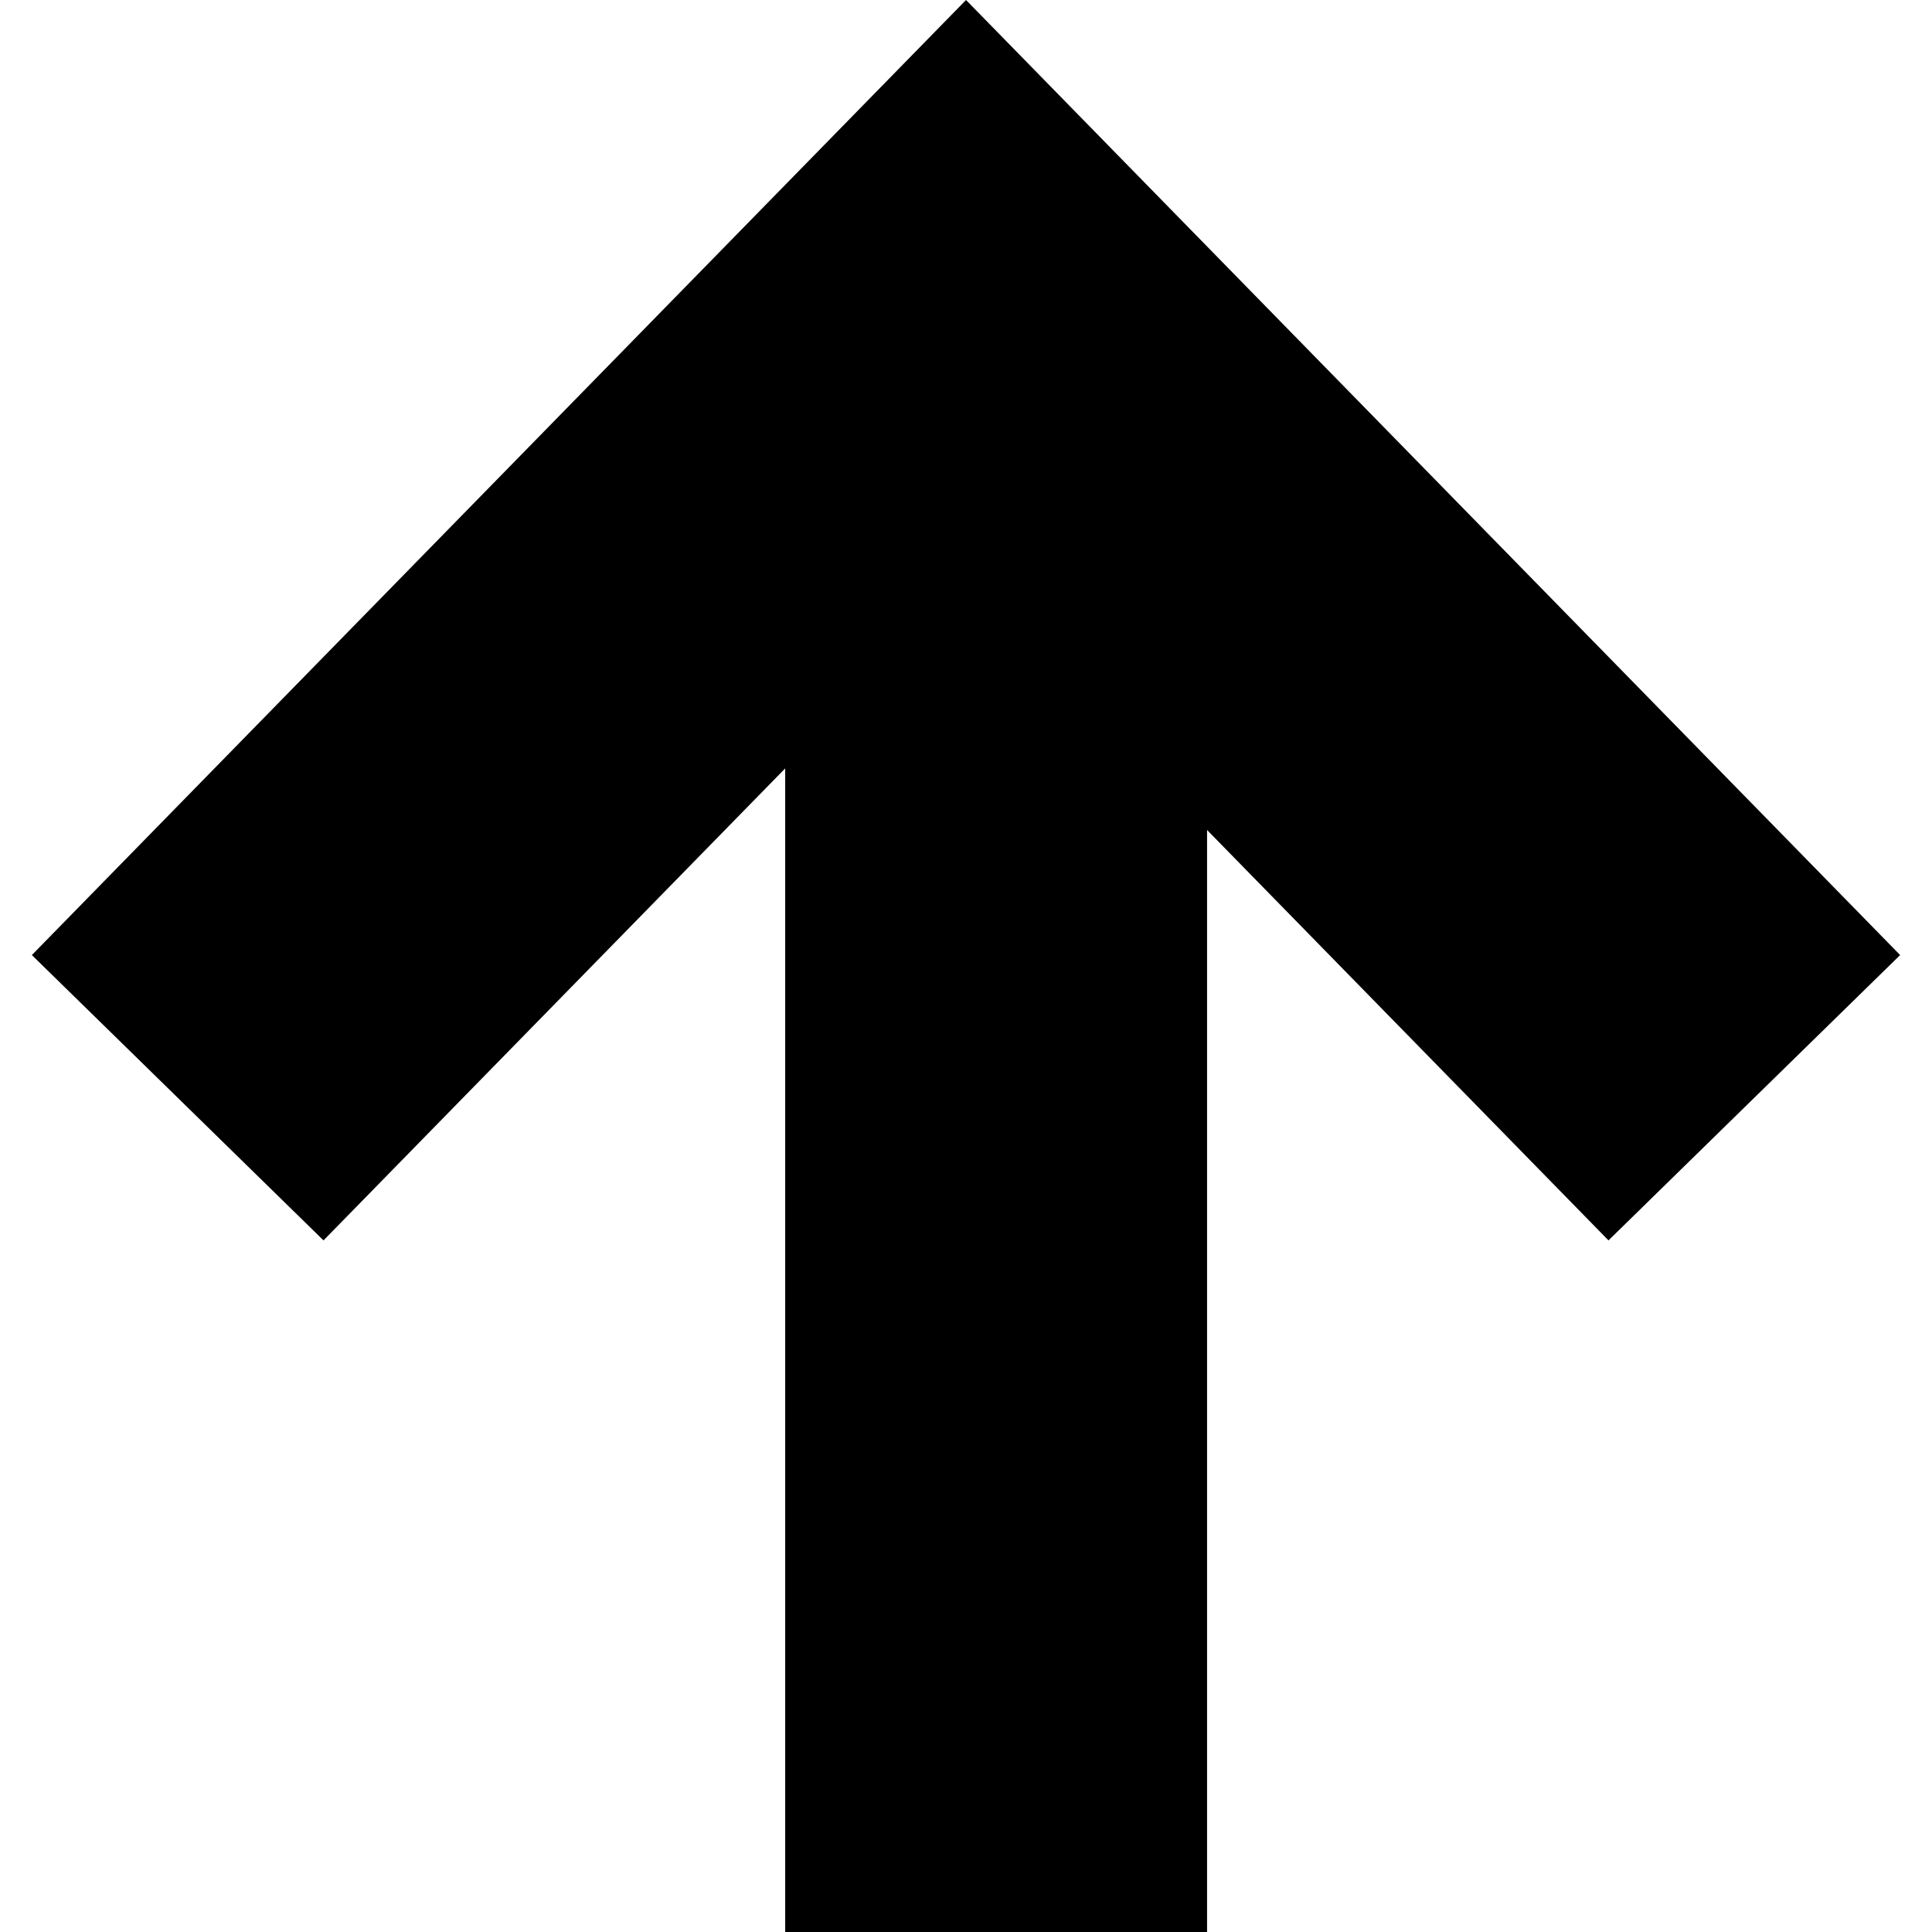
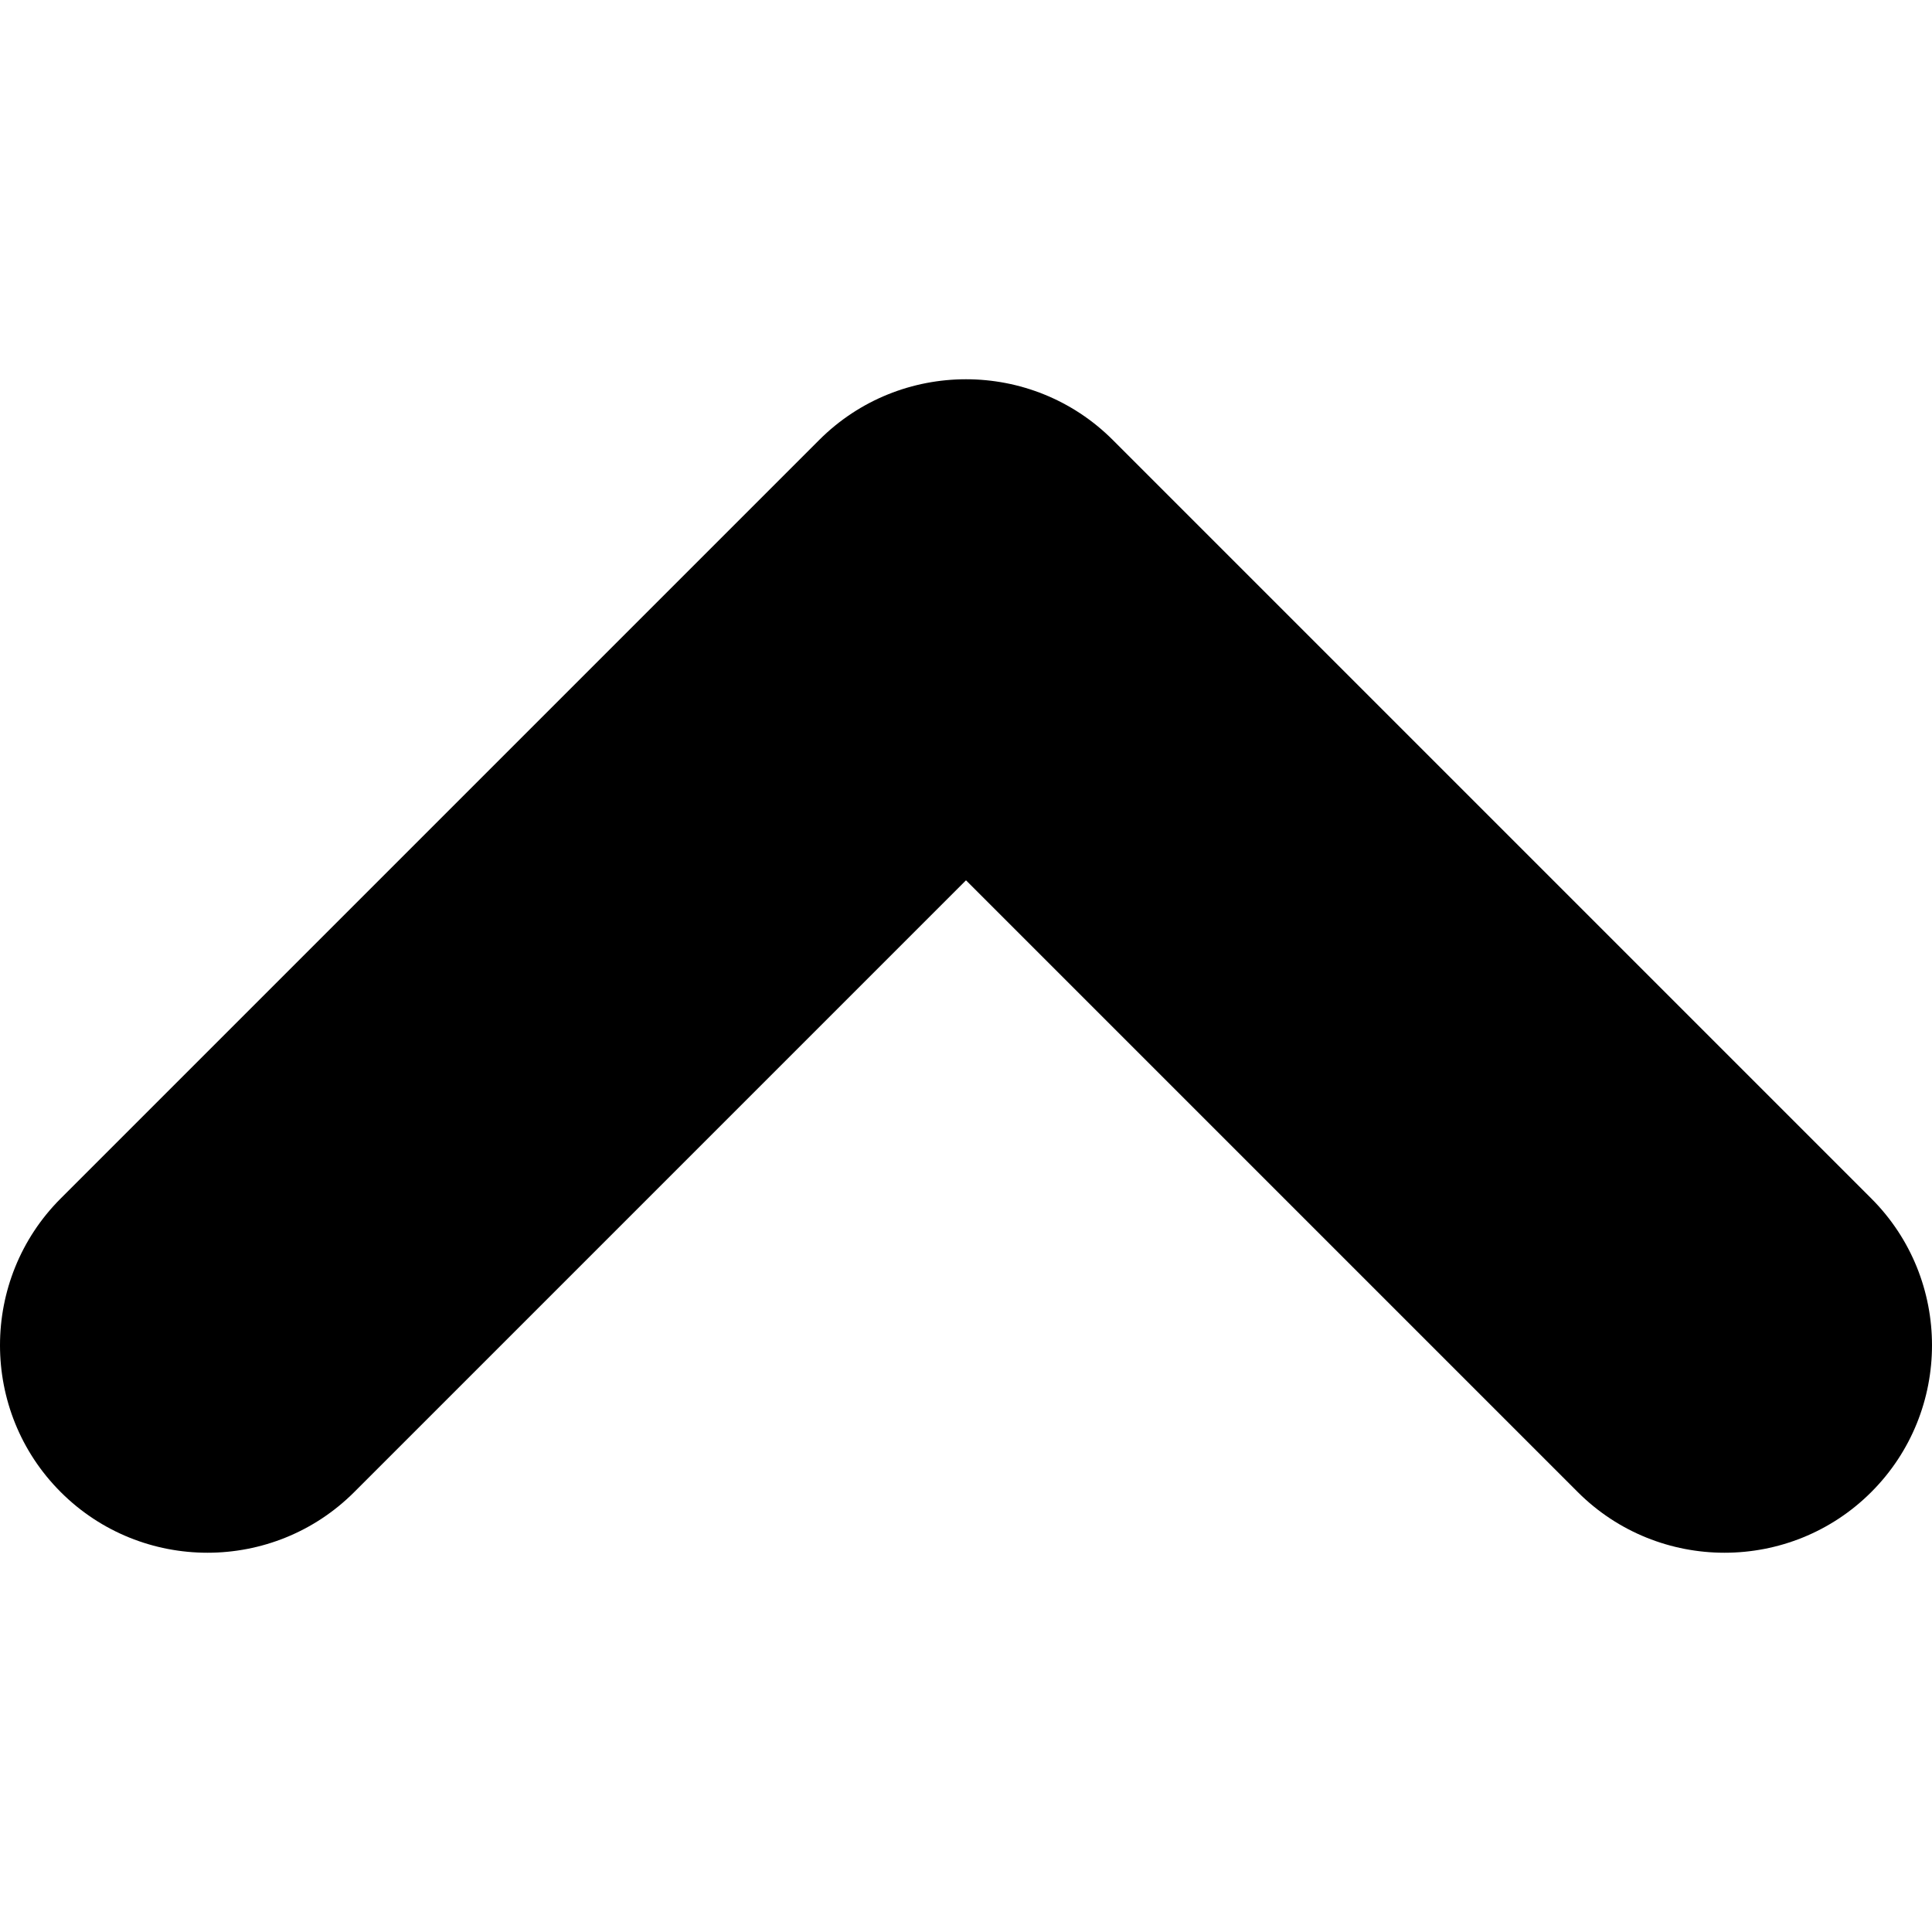
- <svg xmlns="http://www.w3.org/2000/svg" version="1.1" id="Capa_1" x="0px" y="0px" viewBox="0 0 490 490" style="enable-background:new 0 0 490 490;" xml:space="preserve">
+ <svg xmlns="http://www.w3.org/2000/svg" version="1.1" id="Capa_1" x="0px" y="0px" viewBox="0 0 487 487" style="enable-background:new 0 0 487 487;" xml:space="preserve">
  <g>
-     <polygon points="8.081,242.227 82.05,314.593 199.145,194.882 199.145,490 306.14,490 306.14,210.504 407.949,314.593    481.919,242.227 245.004,0  " />
-     <g>
- 	</g>
-     <g>
- 	</g>
-     <g>
- 	</g>
-     <g>
- 	</g>
-     <g>
- 	</g>
-     <g>
- 	</g>
-     <g>
- 	</g>
-     <g>
- 	</g>
-     <g>
- 	</g>
-     <g>
- 	</g>
-     <g>
- 	</g>
-     <g>
- 	</g>
-     <g>
- 	</g>
-     <g>
- 	</g>
-     <g>
- 	</g>
+     <path d="M397.7,376.1c20.4,20.4,53.6,20.4,74,0s20.4-53.6,0-74L280.5,110.9c-20.4-20.4-53.6-20.4-74,0L15.3,302.1   c-20.4,20.4-20.4,53.6,0,74s53.6,20.4,74,0l154.2-154.2L397.7,376.1z" />
  </g>
  <g>
</g>
  <g>
</g>
  <g>
</g>
  <g>
</g>
  <g>
</g>
  <g>
</g>
  <g>
</g>
  <g>
</g>
  <g>
</g>
  <g>
</g>
  <g>
</g>
  <g>
</g>
  <g>
</g>
  <g>
</g>
  <g>
</g>
</svg>
